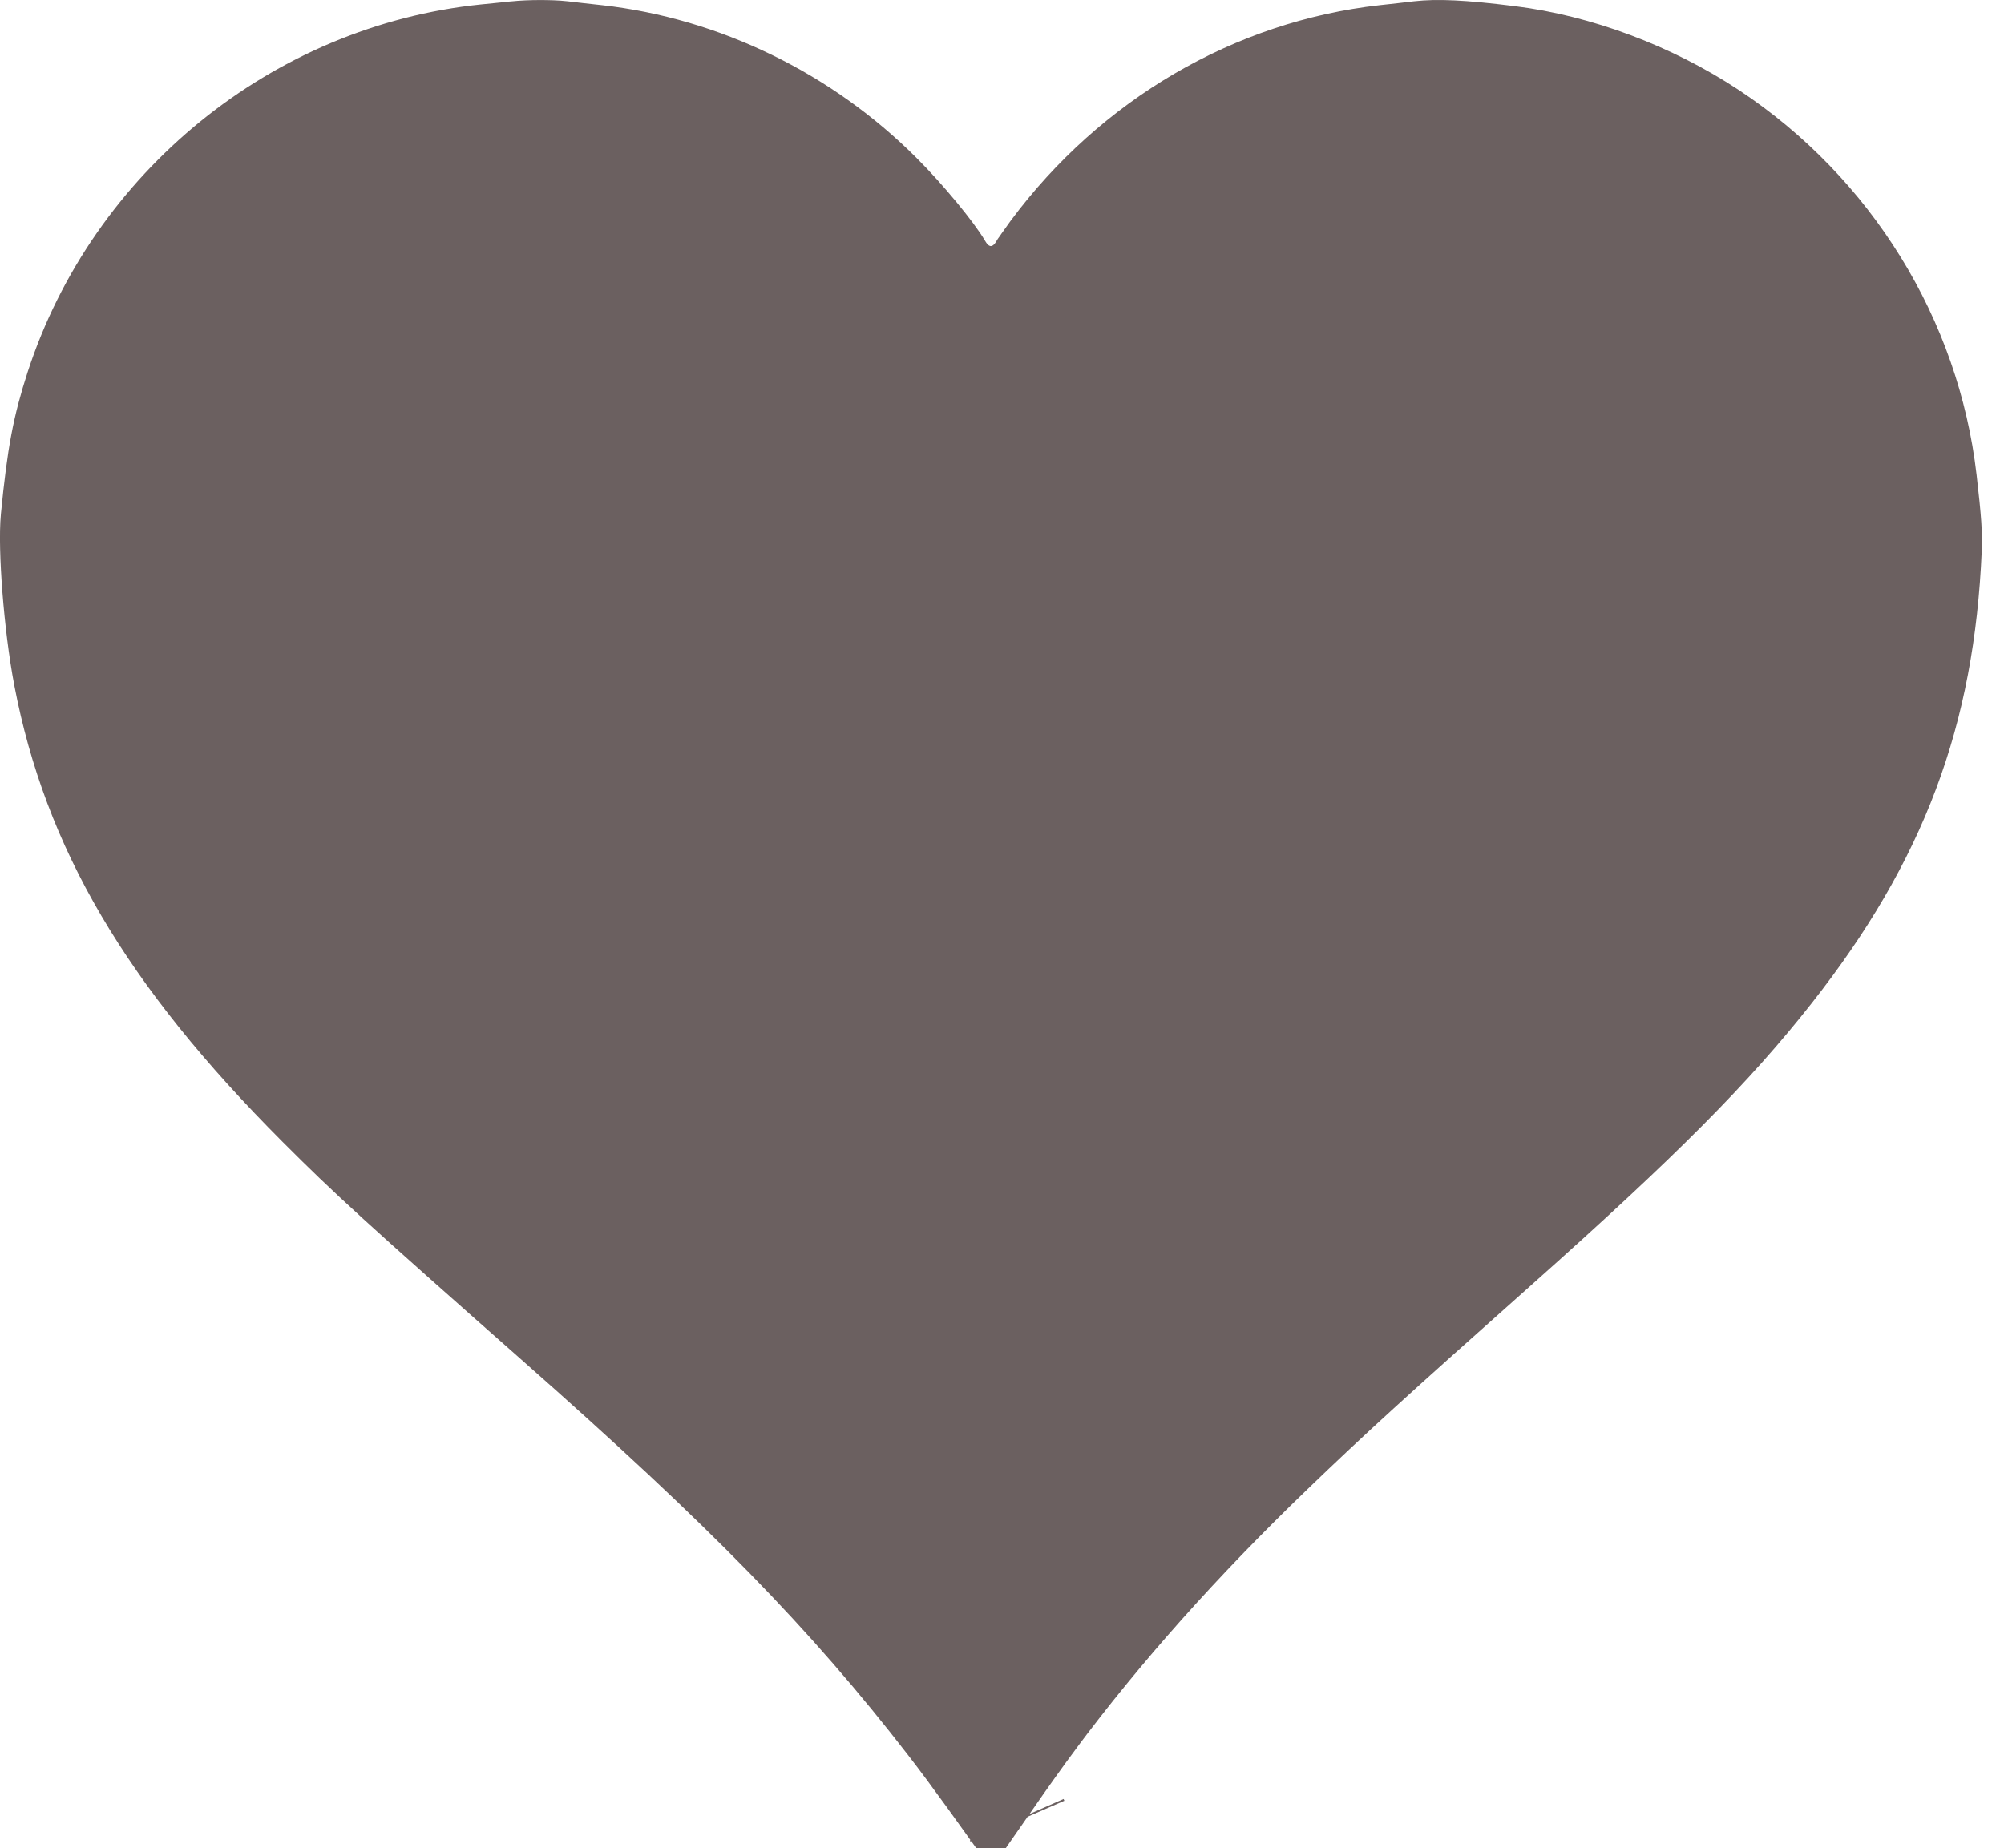
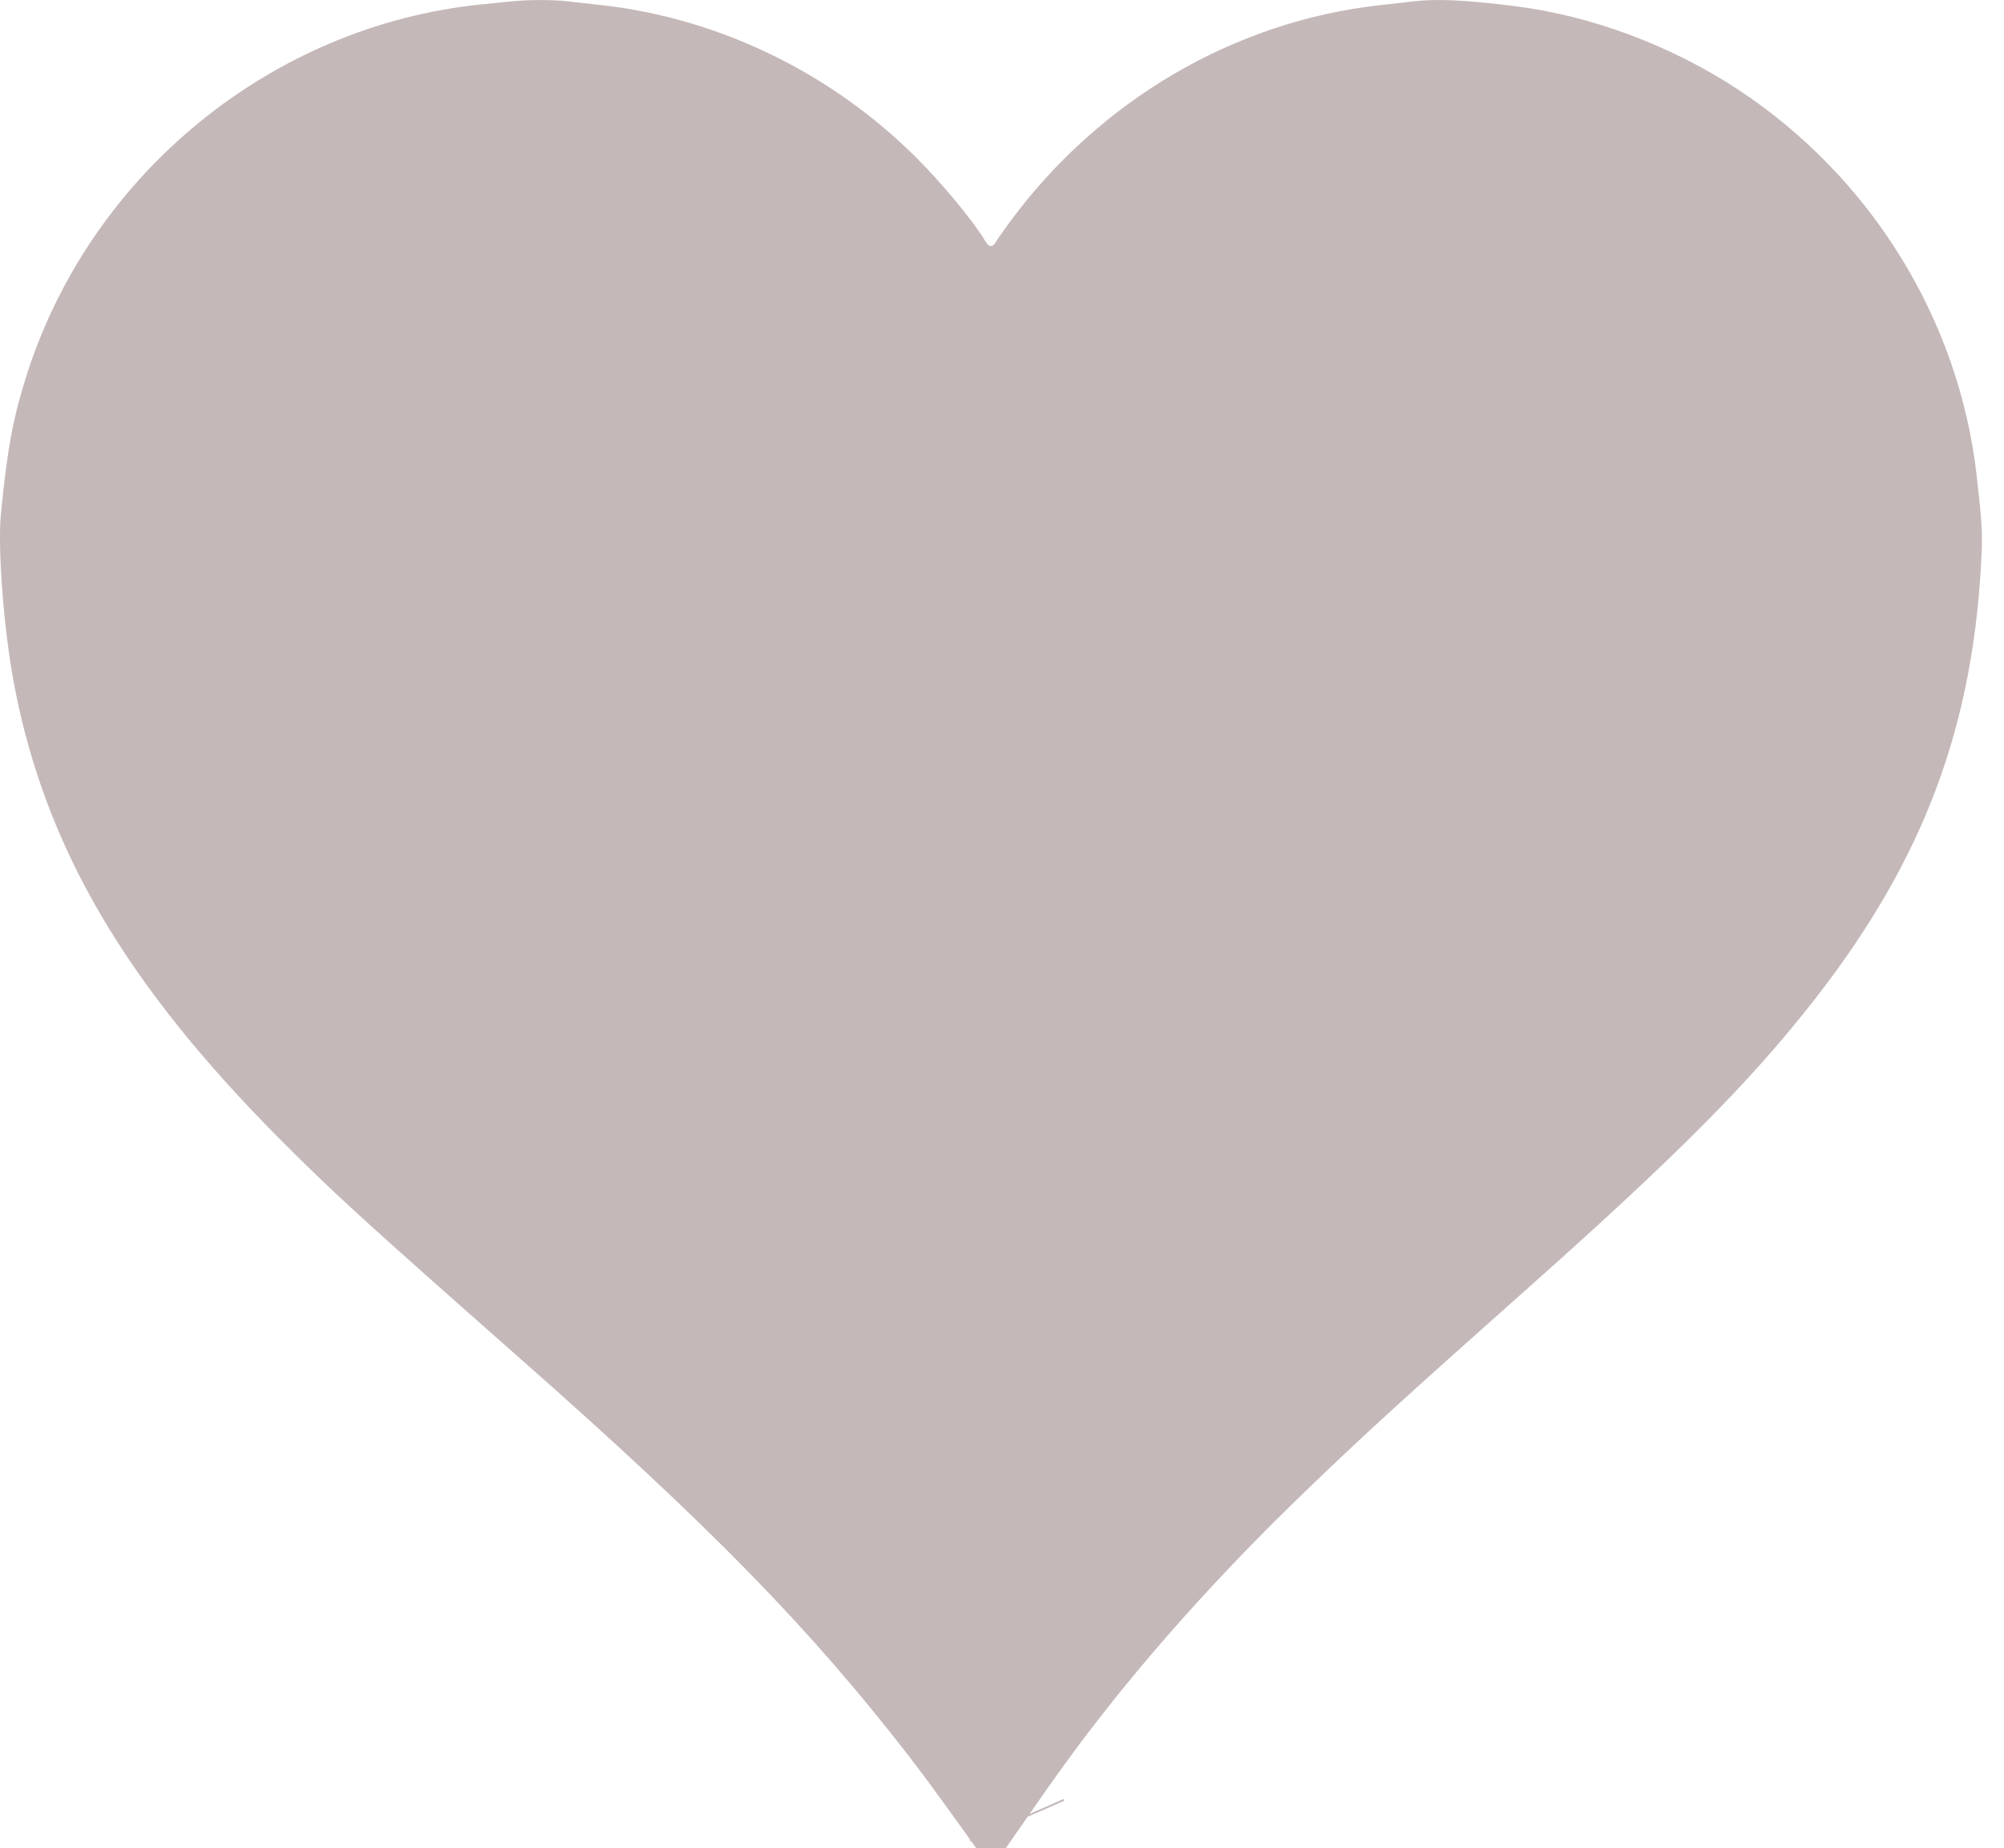
- <svg xmlns="http://www.w3.org/2000/svg" width="90" height="83" viewBox="0 0 90 83" fill="#6B6060">
-   <path d="M45.661 81.743C45.671 81.766 45.681 81.789 45.691 81.812M23.17 2.353L23.158 2.355C23.069 2.363 22.92 2.378 22.747 2.396C22.459 2.425 22.103 2.462 21.839 2.487C13.402 3.35 6.069 9.296 3.426 17.433C2.853 19.211 2.612 20.424 2.331 23.298C2.207 24.599 2.454 28.013 2.905 30.375C4.199 37.107 7.507 42.842 14.309 49.66C16.601 51.955 17.884 53.128 24.944 59.359C33.487 66.896 38.077 71.587 42.646 77.492L42.647 77.494C43.155 78.151 43.839 79.077 44.401 79.856C44.43 79.896 44.458 79.935 44.486 79.974C45.14 79.033 45.948 77.899 46.431 77.25L46.431 77.249C49.439 73.205 52.982 69.232 57.101 65.264C59.759 62.702 61.605 61.024 67.283 55.974C73.717 50.246 76.871 47.06 79.567 43.63C84.294 37.616 86.389 32.017 86.702 24.651C86.728 24.033 86.7 23.467 86.485 21.6C85.757 15.29 82.211 9.532 76.829 5.967C74.1 4.163 70.819 2.937 67.731 2.557L67.724 2.556C65.566 2.284 64.514 2.259 63.773 2.342C63.415 2.387 62.711 2.465 62.212 2.519C56.352 3.177 50.915 6.34 47.24 11.284C47.204 11.335 47.168 11.385 47.133 11.433C47.03 11.577 46.935 11.708 46.854 11.824C46.798 11.902 46.758 11.96 46.732 11.999L46.729 12.003L46.704 12.044C46.594 12.226 46.402 12.507 46.097 12.763C45.776 13.033 45.232 13.352 44.499 13.352C43.767 13.352 43.222 13.033 42.902 12.763C42.597 12.507 42.405 12.226 42.295 12.044L42.284 12.026L42.273 12.008C41.919 11.397 40.64 9.82 39.538 8.723L39.533 8.718C36.084 5.265 31.515 3.052 26.787 2.519C26.289 2.465 25.589 2.388 25.23 2.343C24.724 2.288 23.793 2.286 23.182 2.352L23.17 2.353Z" stroke="#6B6060" stroke-width="4.6" />
+ <svg xmlns="http://www.w3.org/2000/svg" width="90" height="83" viewBox="0 0 90 83" fill="#c5b8b8">
+   <path d="M45.661 81.743C45.671 81.766 45.681 81.789 45.691 81.812M23.17 2.353L23.158 2.355C23.069 2.363 22.92 2.378 22.747 2.396C22.459 2.425 22.103 2.462 21.839 2.487C13.402 3.35 6.069 9.296 3.426 17.433C2.853 19.211 2.612 20.424 2.331 23.298C2.207 24.599 2.454 28.013 2.905 30.375C4.199 37.107 7.507 42.842 14.309 49.66C16.601 51.955 17.884 53.128 24.944 59.359C33.487 66.896 38.077 71.587 42.646 77.492L42.647 77.494C43.155 78.151 43.839 79.077 44.401 79.856C44.43 79.896 44.458 79.935 44.486 79.974C45.14 79.033 45.948 77.899 46.431 77.25L46.431 77.249C49.439 73.205 52.982 69.232 57.101 65.264C59.759 62.702 61.605 61.024 67.283 55.974C73.717 50.246 76.871 47.06 79.567 43.63C84.294 37.616 86.389 32.017 86.702 24.651C86.728 24.033 86.7 23.467 86.485 21.6C85.757 15.29 82.211 9.532 76.829 5.967C74.1 4.163 70.819 2.937 67.731 2.557L67.724 2.556C65.566 2.284 64.514 2.259 63.773 2.342C63.415 2.387 62.711 2.465 62.212 2.519C56.352 3.177 50.915 6.34 47.24 11.284C47.204 11.335 47.168 11.385 47.133 11.433C47.03 11.577 46.935 11.708 46.854 11.824C46.798 11.902 46.758 11.96 46.732 11.999L46.729 12.003L46.704 12.044C46.594 12.226 46.402 12.507 46.097 12.763C45.776 13.033 45.232 13.352 44.499 13.352C43.767 13.352 43.222 13.033 42.902 12.763C42.597 12.507 42.405 12.226 42.295 12.044L42.284 12.026L42.273 12.008C41.919 11.397 40.64 9.82 39.538 8.723L39.533 8.718C36.084 5.265 31.515 3.052 26.787 2.519C26.289 2.465 25.589 2.388 25.23 2.343C24.724 2.288 23.793 2.286 23.182 2.352L23.17 2.353Z" stroke="#c5b8b8" stroke-width="4.6" />
  <defs>
-     <rect width="90" height="83" fill="#6B6060" />
+     <rect width="90" height="83" fill="#c5b8b8" />
  </defs>
</svg>
